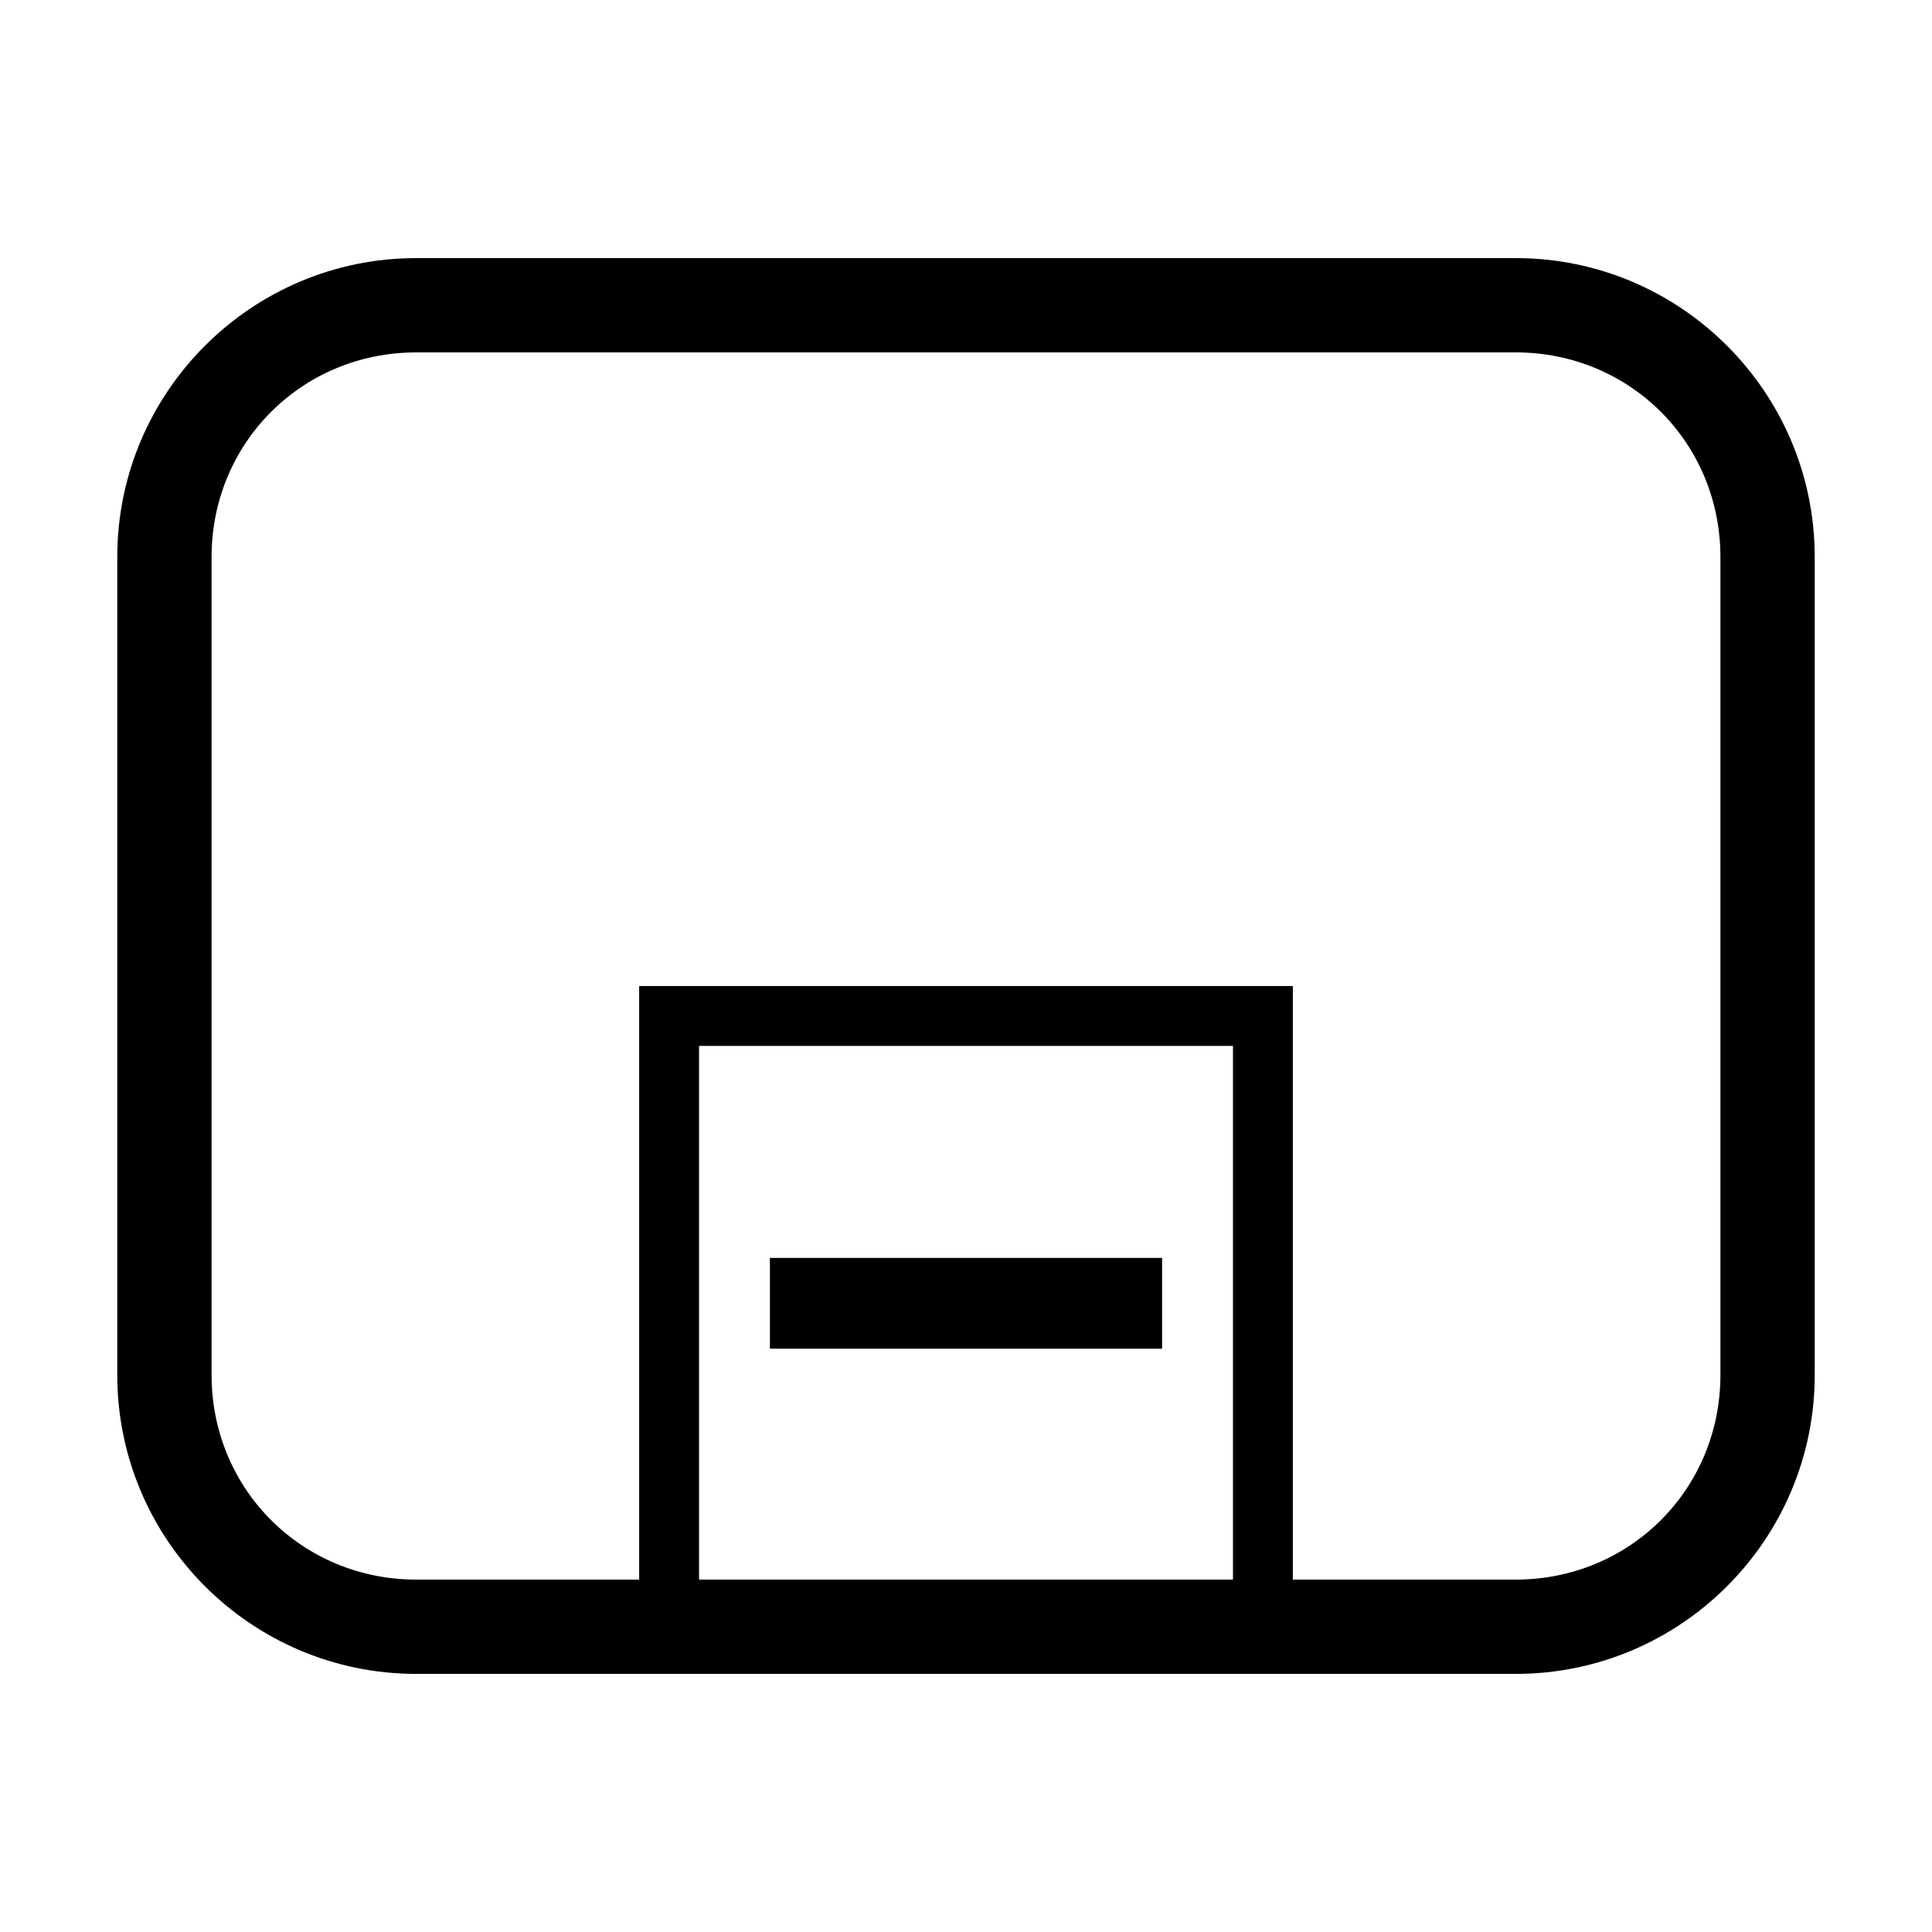
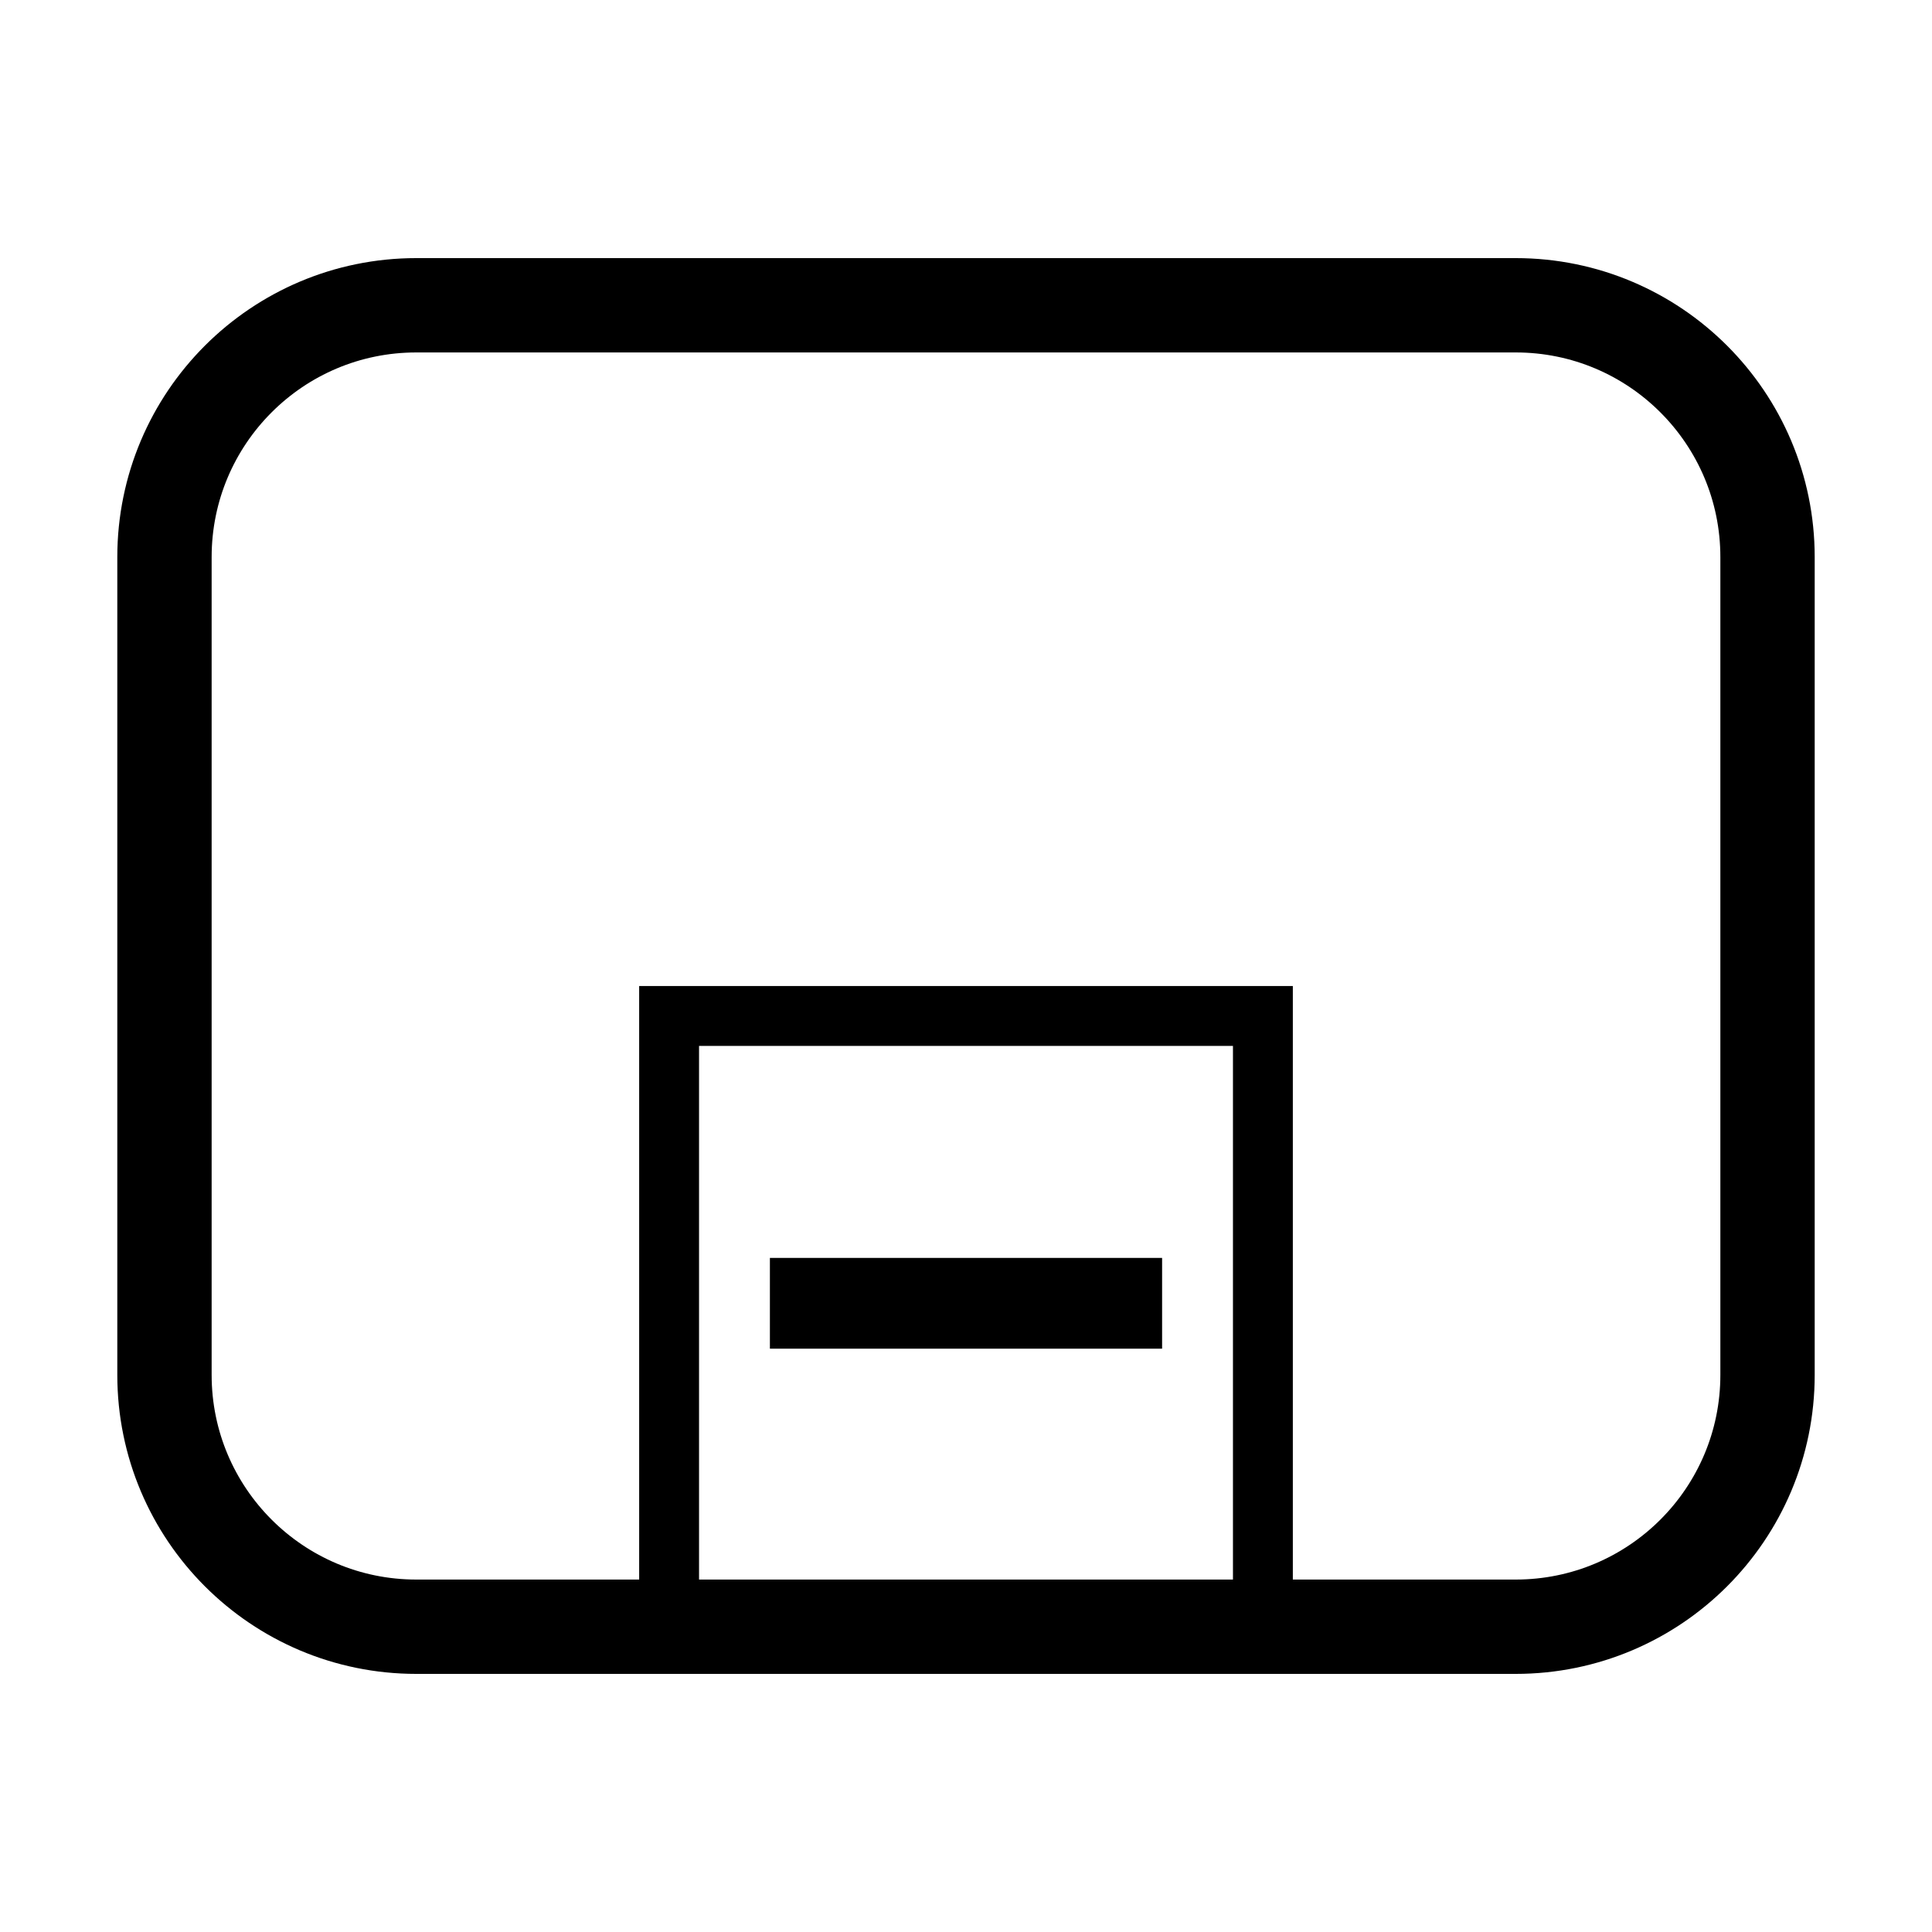
- <svg xmlns="http://www.w3.org/2000/svg" version="1.1" id="svg3891" height="2048" width="2048">
-   <defs id="defs3893" />
-   <g transform="translate(0,995.6378)" id="layer1">
-     <path id="rect3804" transform="translate(0,-995.6378)" d="M 441.215 273.6 C 266.489 273.6 124.311 415.768 124.311 590.494 L 124.311 1457.496 C 124.311 1632.222 266.489 1774.4 441.215 1774.4 L 1606.785 1774.4 C 1781.511 1774.4 1923.689 1632.222 1923.689 1457.496 L 1923.689 590.494 C 1923.689 415.768 1781.511 273.6 1606.785 273.6 L 441.215 273.6 z M 441.215 373.564 L 1606.785 373.564 C 1727.841 373.564 1823.723 469.447 1823.723 590.494 L 1823.723 1457.496 C 1823.723 1578.553 1727.841 1674.436 1606.785 1674.436 L 1370.457 1674.436 L 1370.457 1076.969 L 1370.457 1045.225 L 1338.713 1045.225 L 709.287 1045.225 L 677.543 1045.225 L 677.543 1076.969 L 677.543 1674.436 L 441.215 1674.436 C 320.159 1674.436 224.277 1578.553 224.277 1457.496 L 224.277 590.494 C 224.277 469.447 320.159 373.564 441.215 373.564 z M 741.012 1108.713 L 1306.988 1108.713 L 1306.988 1674.436 L 741.012 1674.436 L 741.012 1108.713 z M 816.125 1333.441 L 816.125 1429.648 L 1231.873 1429.648 L 1231.873 1333.441 L 816.125 1333.441 z " style="color:#000000;font-style:normal;font-variant:normal;font-weight:normal;font-stretch:normal;font-size:medium;line-height:normal;font-family:sans-serif;text-indent:0;text-align:start;text-decoration:none;text-decoration-line:none;text-decoration-style:solid;text-decoration-color:#000000;letter-spacing:normal;word-spacing:normal;text-transform:none;direction:ltr;block-progression:tb;writing-mode:lr-tb;baseline-shift:baseline;text-anchor:start;white-space:normal;clip-rule:nonzero;display:inline;overflow:visible;visibility:visible;opacity:1;isolation:auto;mix-blend-mode:normal;color-interpolation:sRGB;color-interpolation-filters:linearRGB;solid-color:#000000;solid-opacity:1;fill:#000000;fill-opacity:1;fill-rule:nonzero;stroke:none;stroke-width:1.034;stroke-linecap:round;stroke-linejoin:round;stroke-miterlimit:4;stroke-dasharray:none;stroke-dashoffset:0;stroke-opacity:1;color-rendering:auto;image-rendering:auto;shape-rendering:auto;text-rendering:auto;enable-background:accumulate" />
+ <svg xmlns="http://www.w3.org/2000/svg" width="2048" height="2048">
+   <g transform="translate(0 995.638)">
+     <path style="line-height:normal;-inkscape-font-specification:Sans;text-indent:0;text-align:start;text-decoration-line:none;text-transform:none;block-progression:tb;marker:none" d="M677.543 49.587V742.5h692.914V49.587H677.543zm63.468 63.489h565.978v565.956H741.01V113.076z" color="#000" font-weight="400" font-family="Sans" overflow="visible" />
+     <path d="M816.126 337.803v96.207h415.748v-96.207z" style="line-height:normal;-inkscape-font-specification:Sans;text-indent:0;text-align:start;text-decoration-line:none;text-transform:none;block-progression:tb;marker:none" color="#000" font-weight="400" font-family="Sans" overflow="visible" />
+     <rect width="1699.302" height="1400.778" x="174.349" y="-672.027" rx="266.951" fill="none" stroke="#000" stroke-width="100" stroke-linecap="round" stroke-linejoin="round" />
  </g>
</svg>
